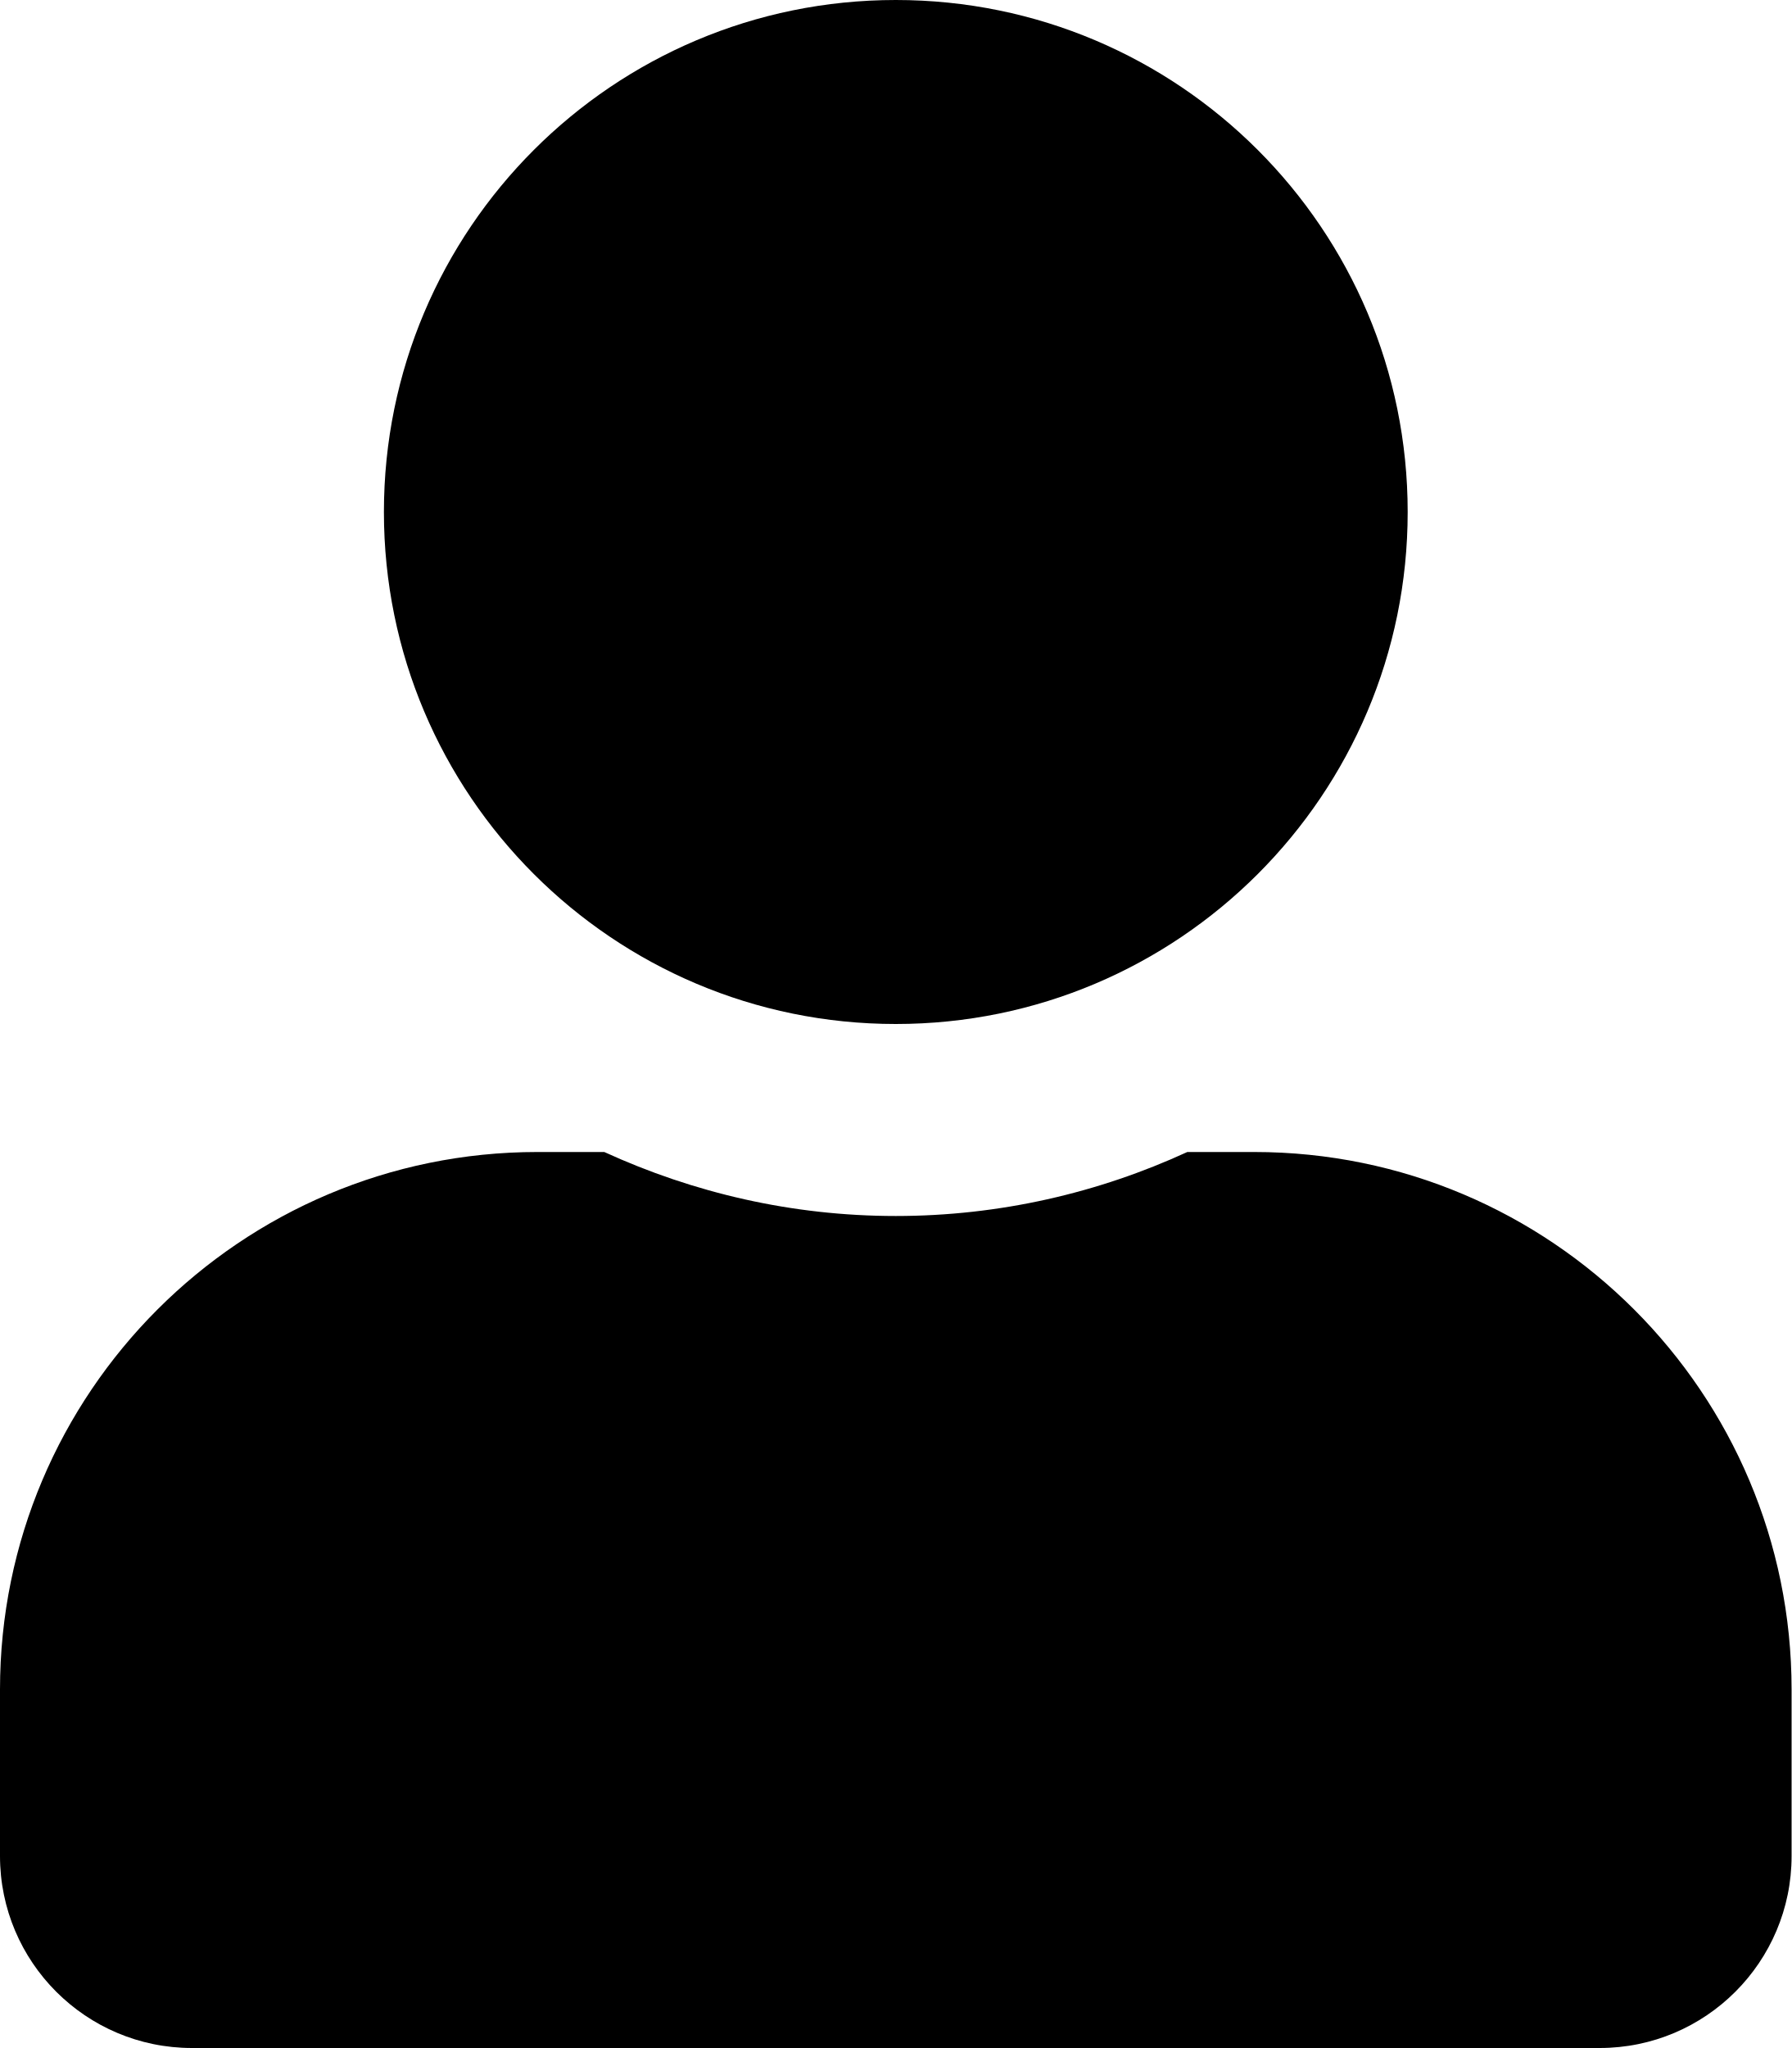
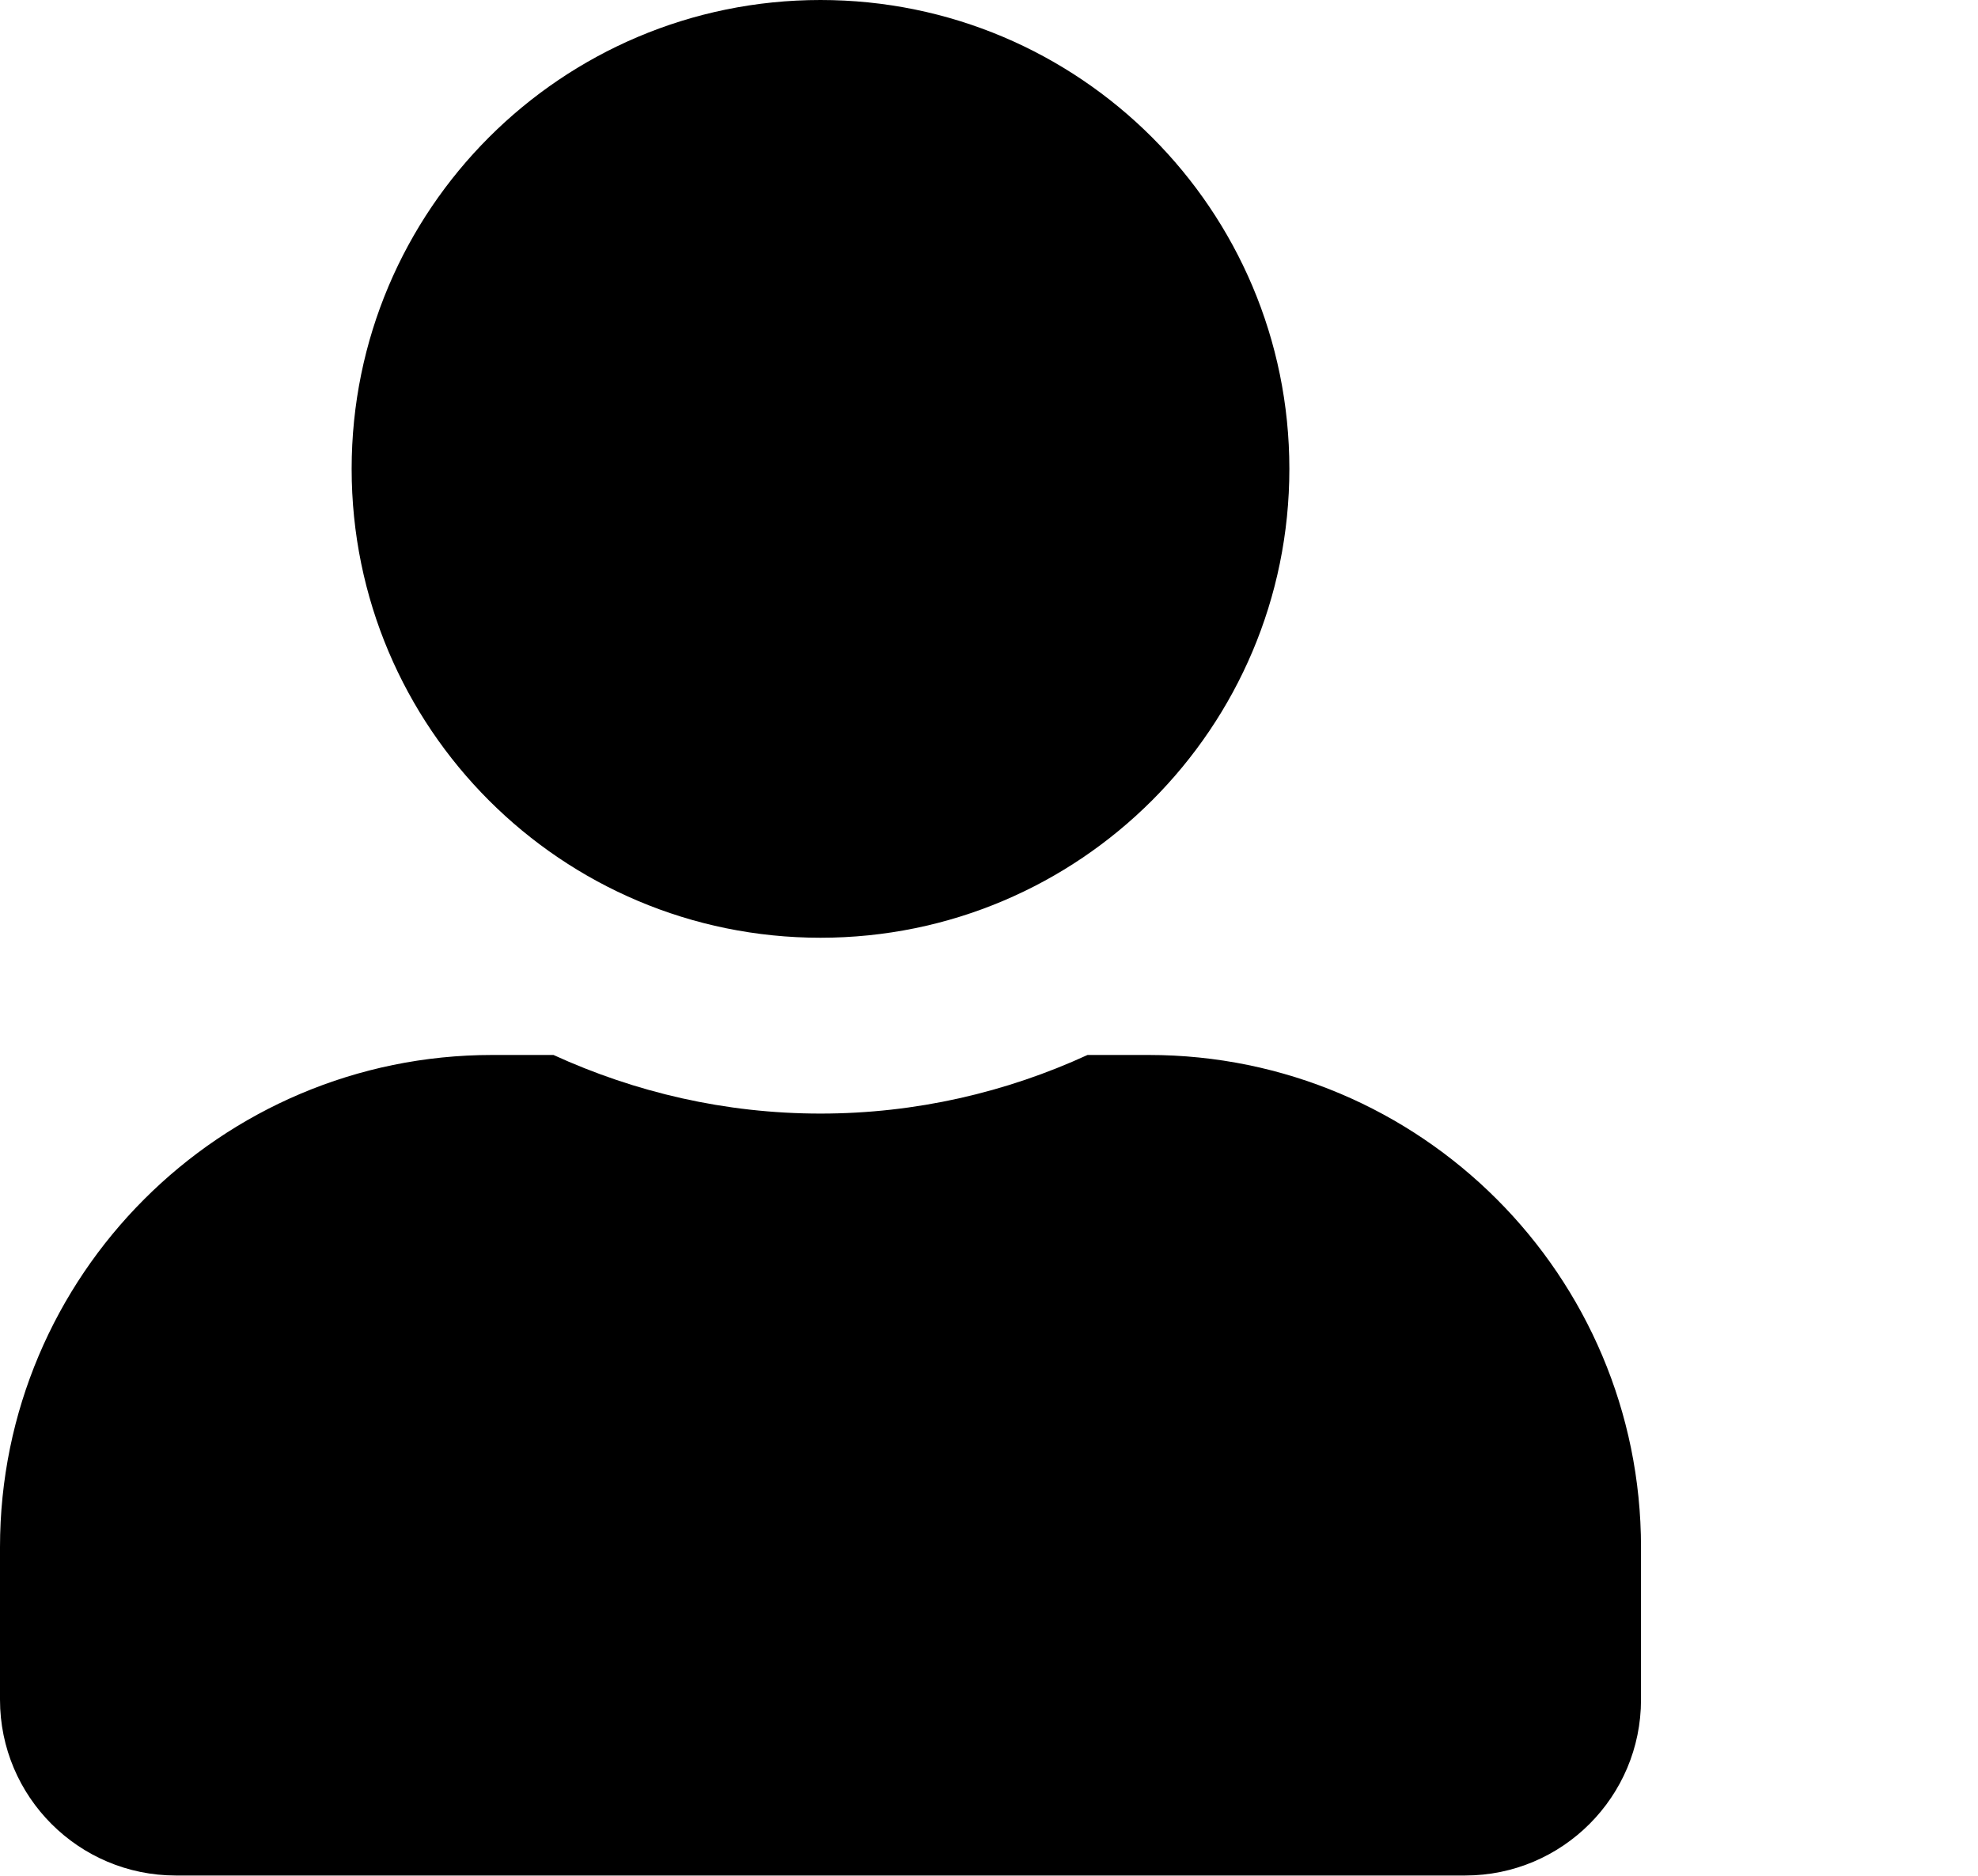
- <svg xmlns="http://www.w3.org/2000/svg" aria-hidden="true" focusable="false" data-prefix="fas" data-icon="user" class="svg-inline--fa fa-user fa-w-14" role="img" viewBox="0 0 448 512">
+ <svg xmlns="http://www.w3.org/2000/svg" aria-hidden="true" focusable="false" data-prefix="fas" data-icon="user" class="svg-inline--fa fa-user fa-w-14" role="img" viewBox="0 0 540 512" preserveAspectRatio="none">
  <path fill="currentColor" d="M224 256c70.7 0 128-57.3 128-128S294.7 0 224 0 96 57.3 96 128s57.3 128 128 128zm89.6 32h-16.7c-22.2 10.2-46.9 16-72.9 16s-50.6-5.8-72.9-16h-16.7C60.2 288 0 348.2 0 422.4V464c0 26.5 21.5 48 48 48h352c26.5 0 48-21.5 48-48v-41.6c0-74.2-60.2-134.4-134.4-134.4z" />
</svg>
